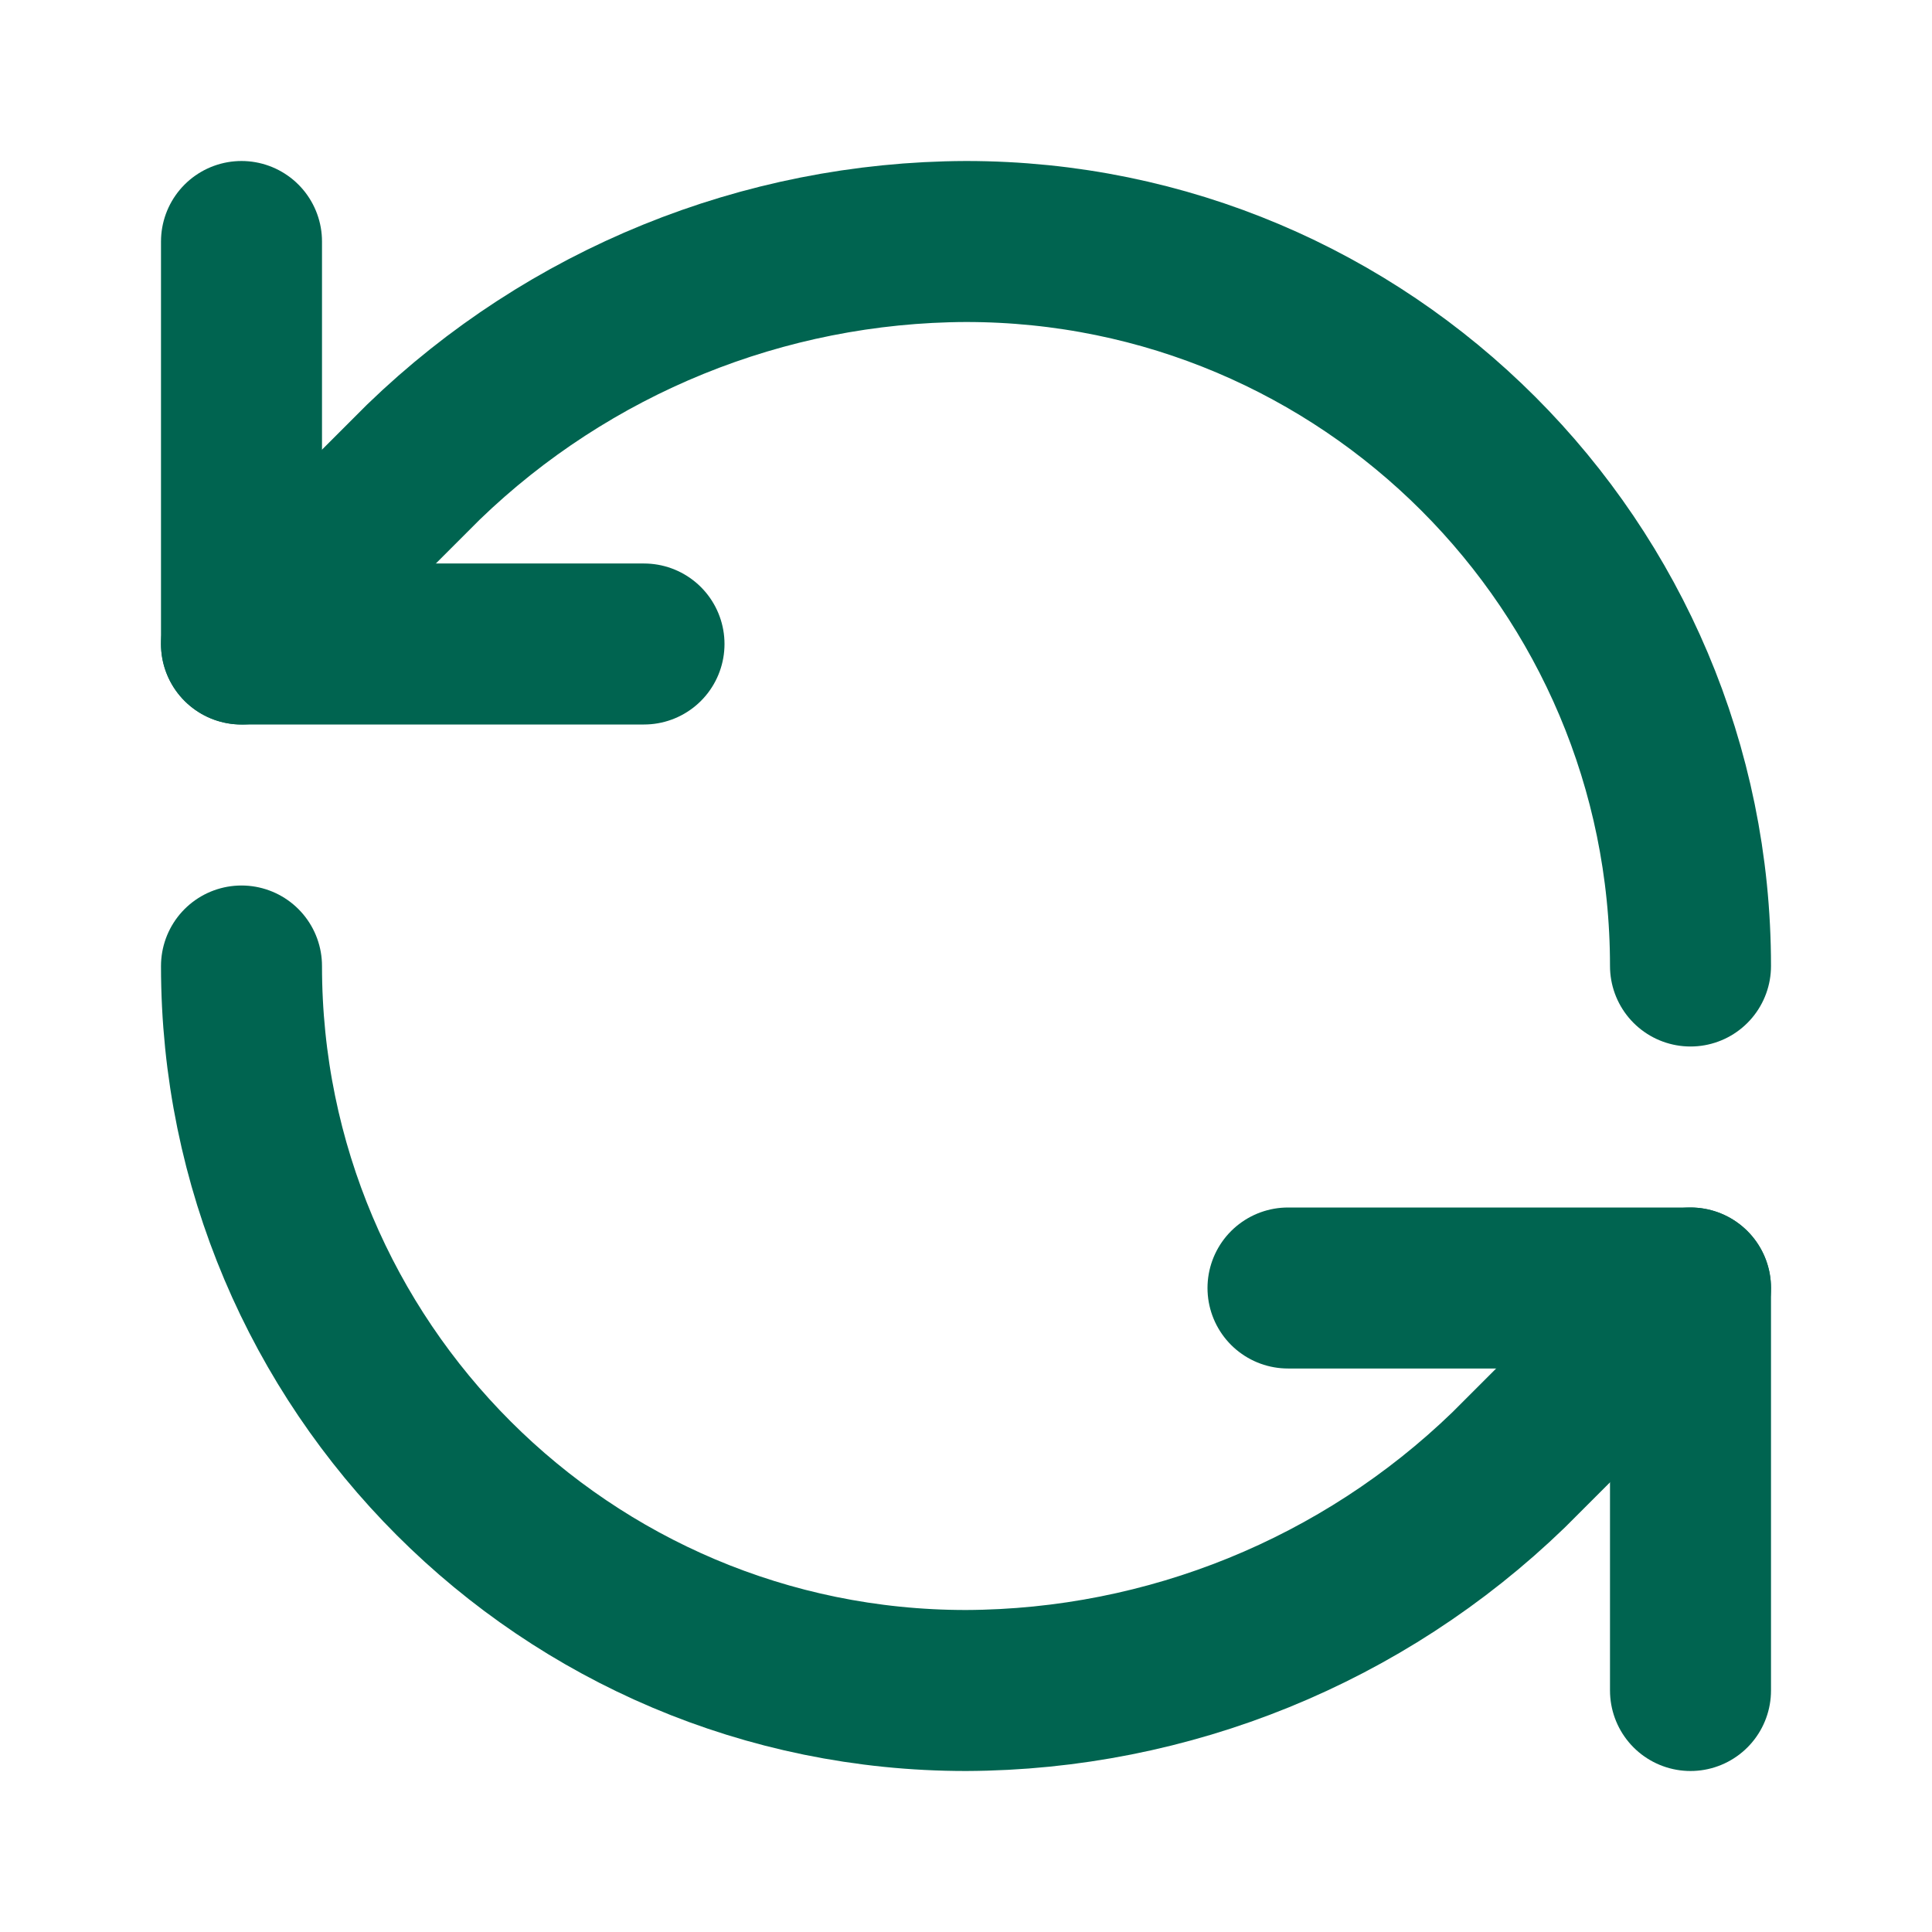
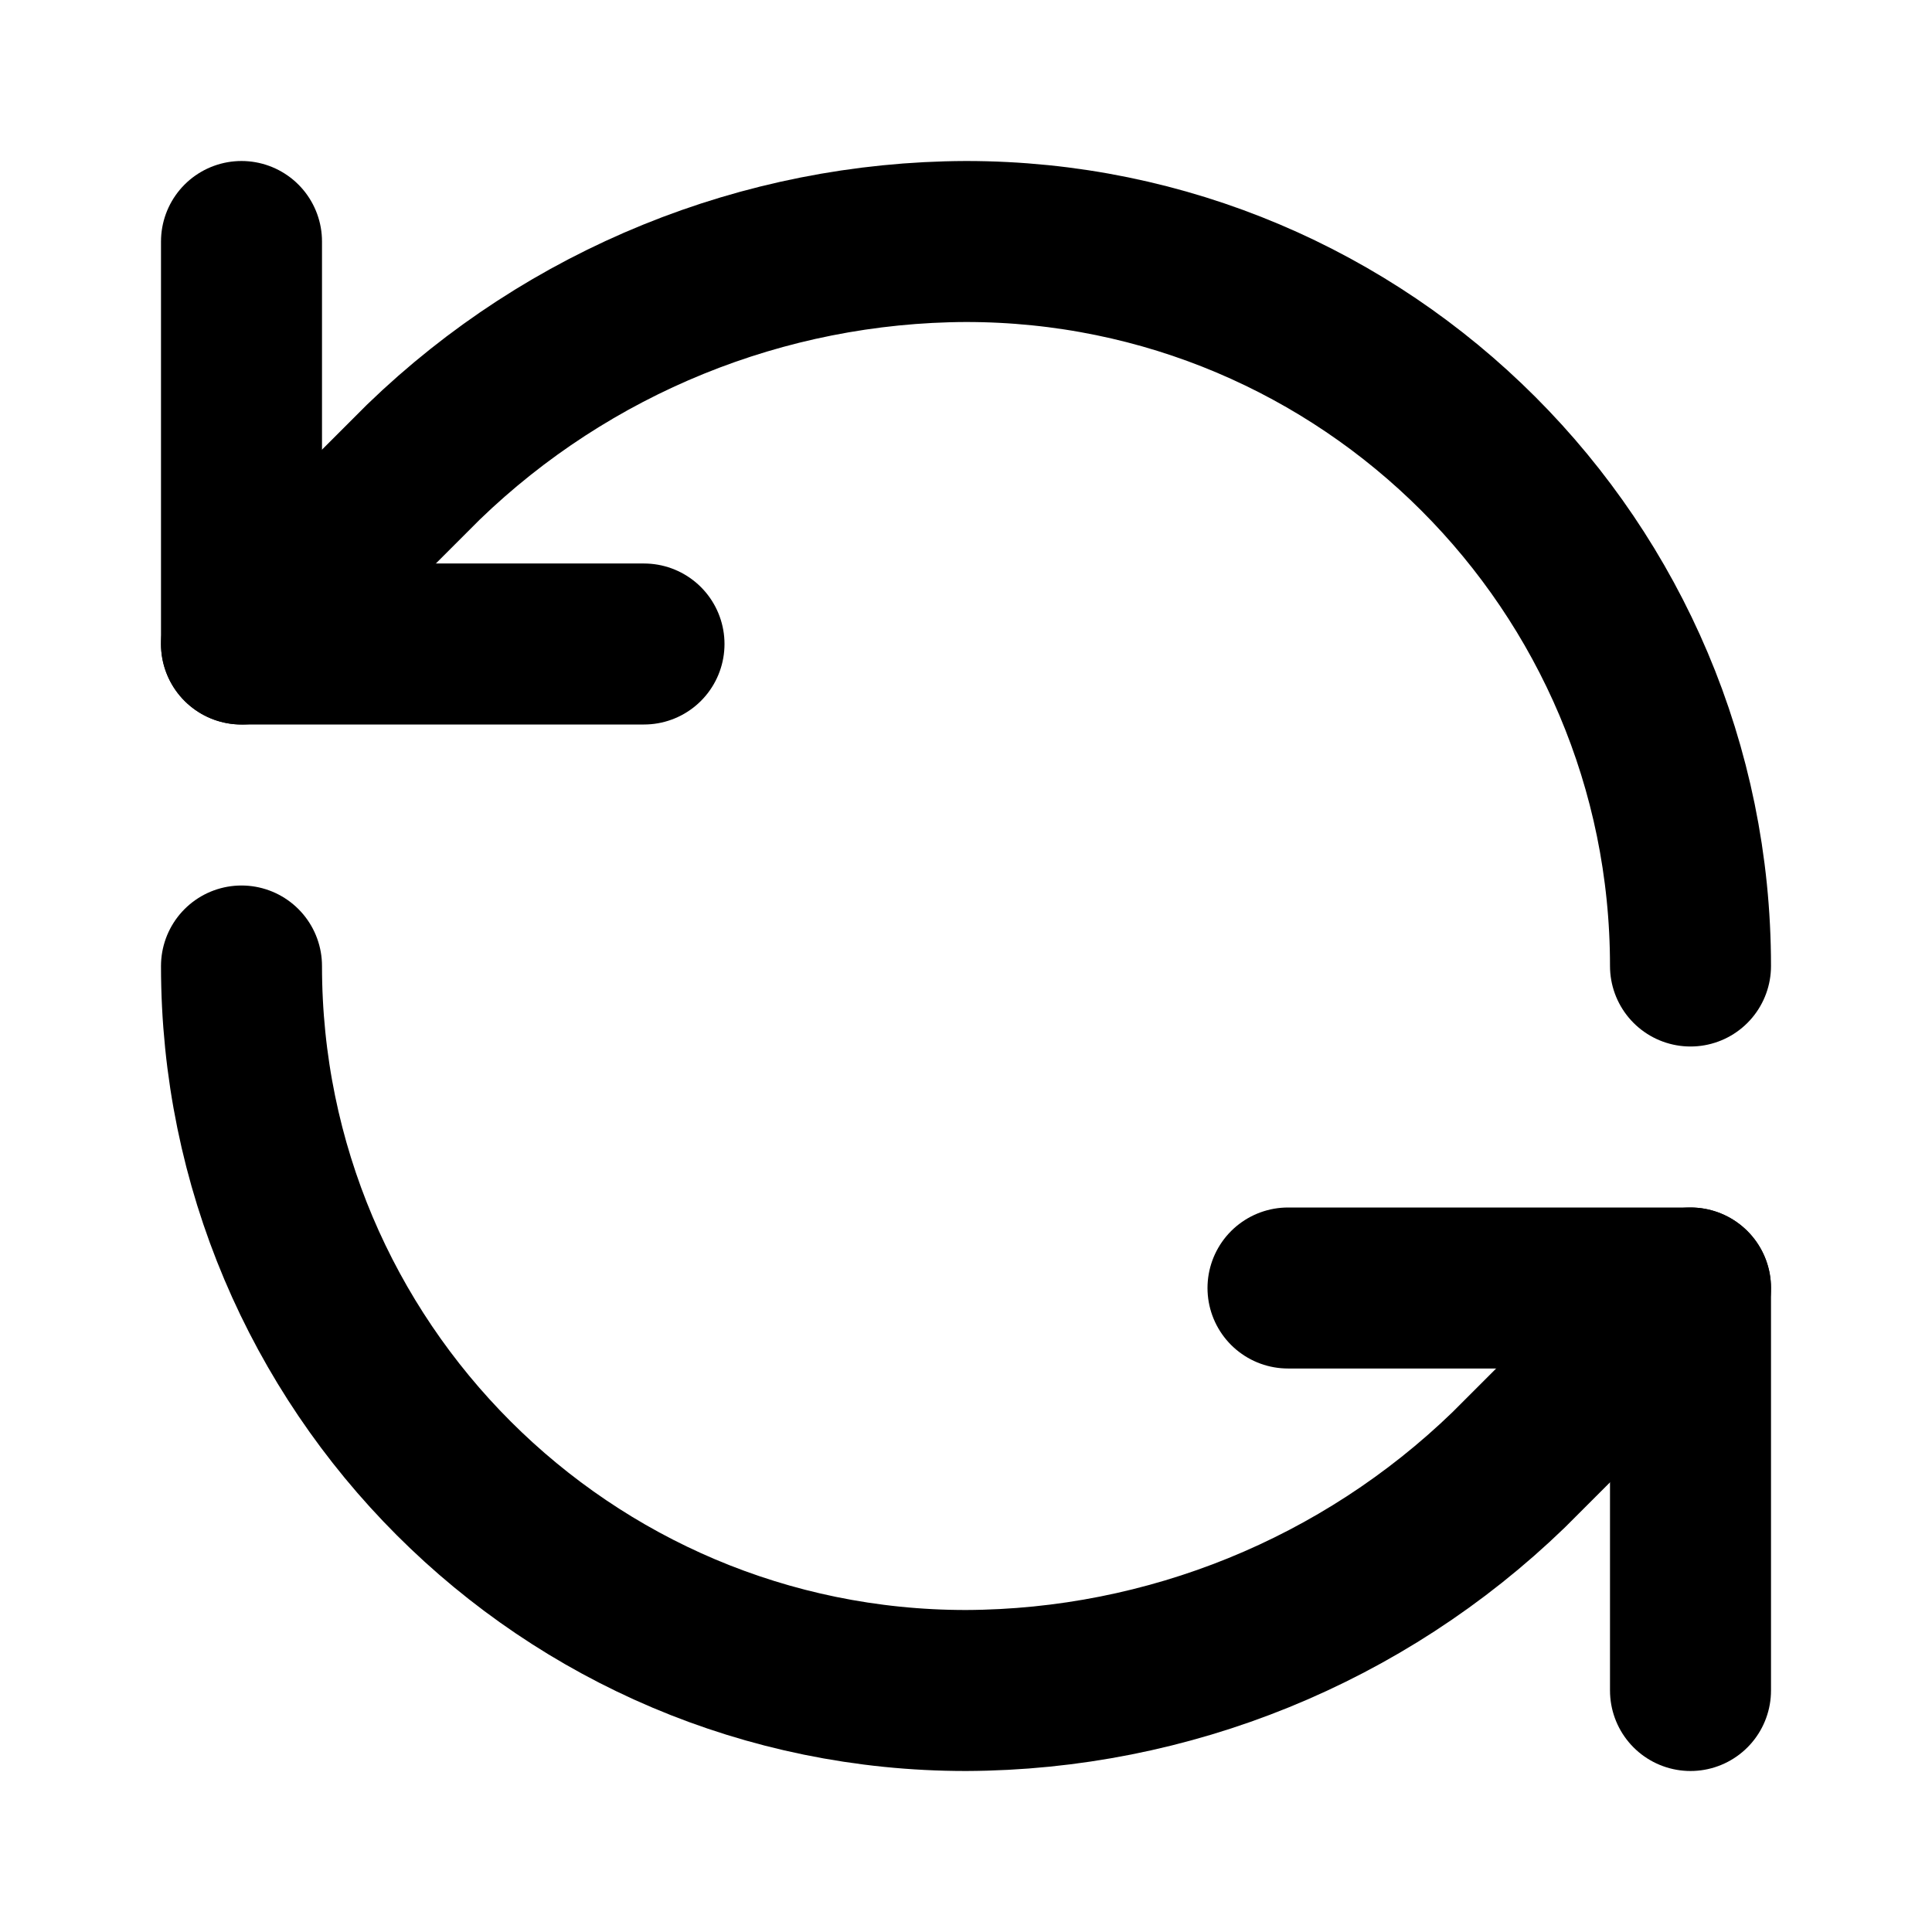
- <svg xmlns="http://www.w3.org/2000/svg" width="24" height="24" viewBox="0 0 24 24" fill="none" stroke="#006450" stroke-width="2" stroke-linecap="round" stroke-linejoin="round" class="lucide lucide-refresh-ccw">
+ <svg xmlns="http://www.w3.org/2000/svg" width="24" height="24" viewBox="0 0 24 24" fill="none" stroke="black" stroke-width="2" stroke-linecap="round" stroke-linejoin="round" class="lucide lucide-refresh-ccw">
  <path d="M21 12a9 9 0 0 0-9-9 9.75 9.75 0 0 0-6.74 2.74L3 8" />
  <path d="M3 3v5h5" />
  <path d="M3 12a9 9 0 0 0 9 9 9.75 9.75 0 0 0 6.74-2.74L21 16" />
  <path d="M16 16h5v5" />
</svg>
